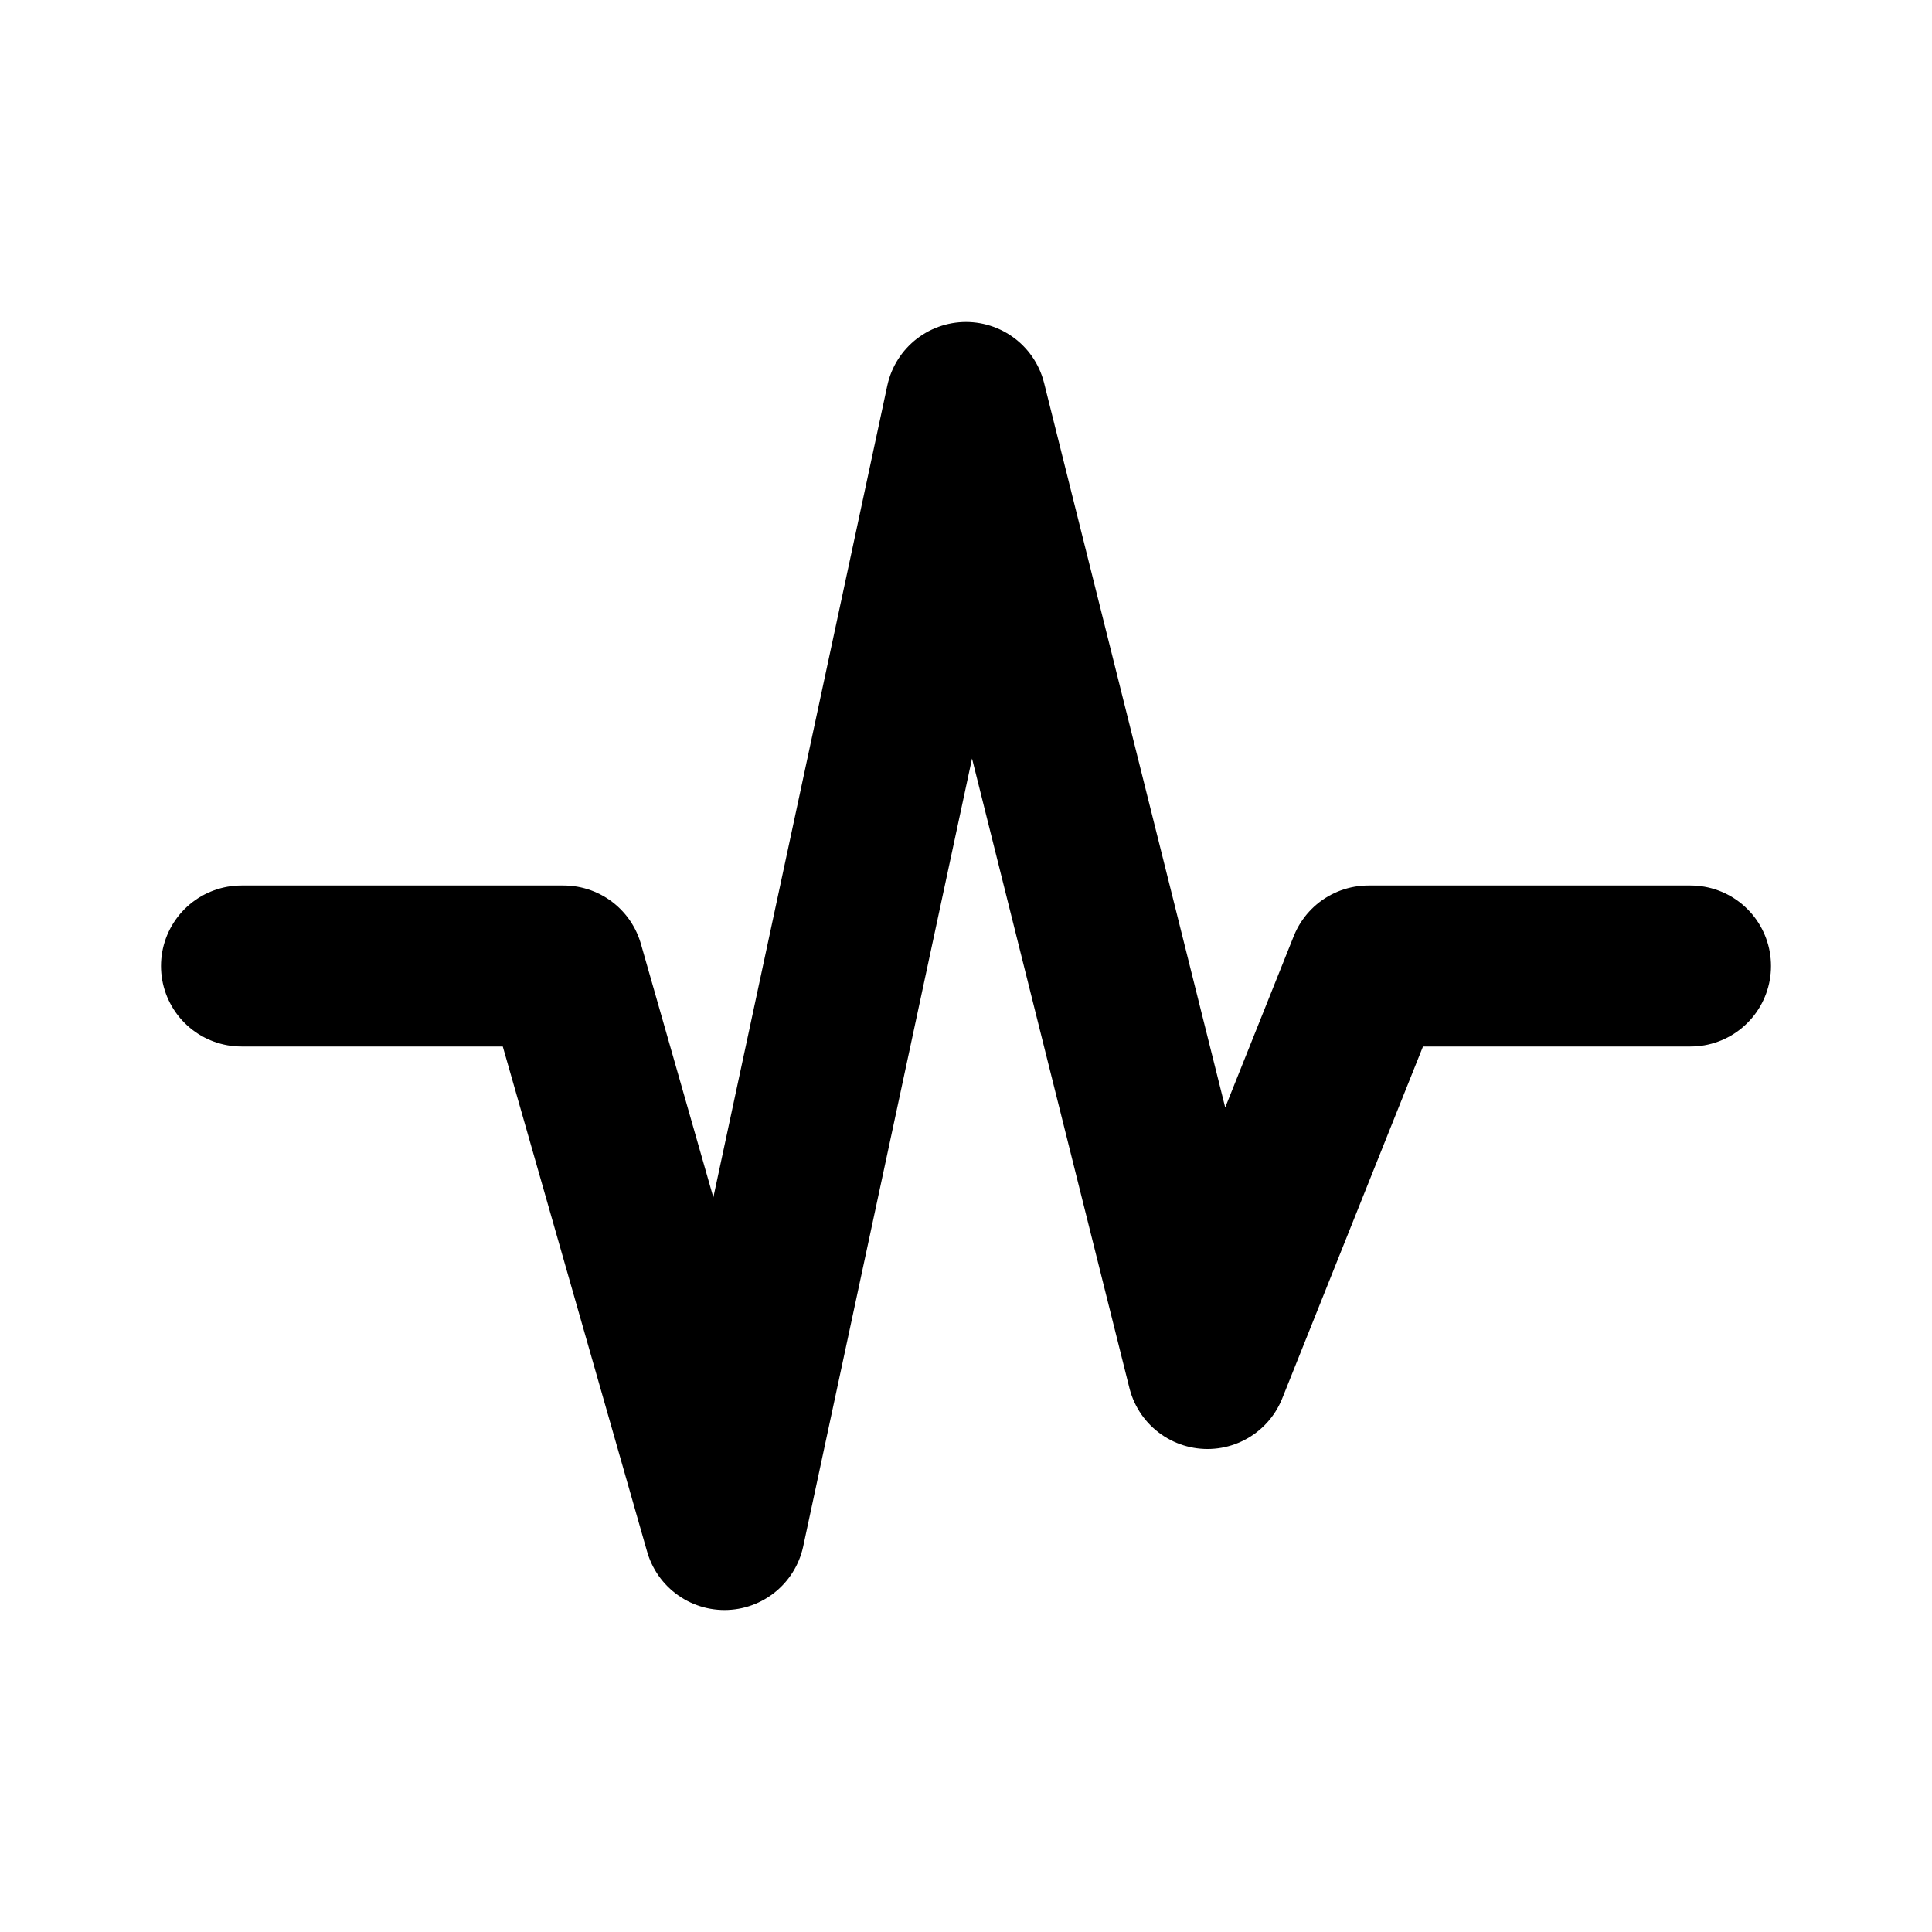
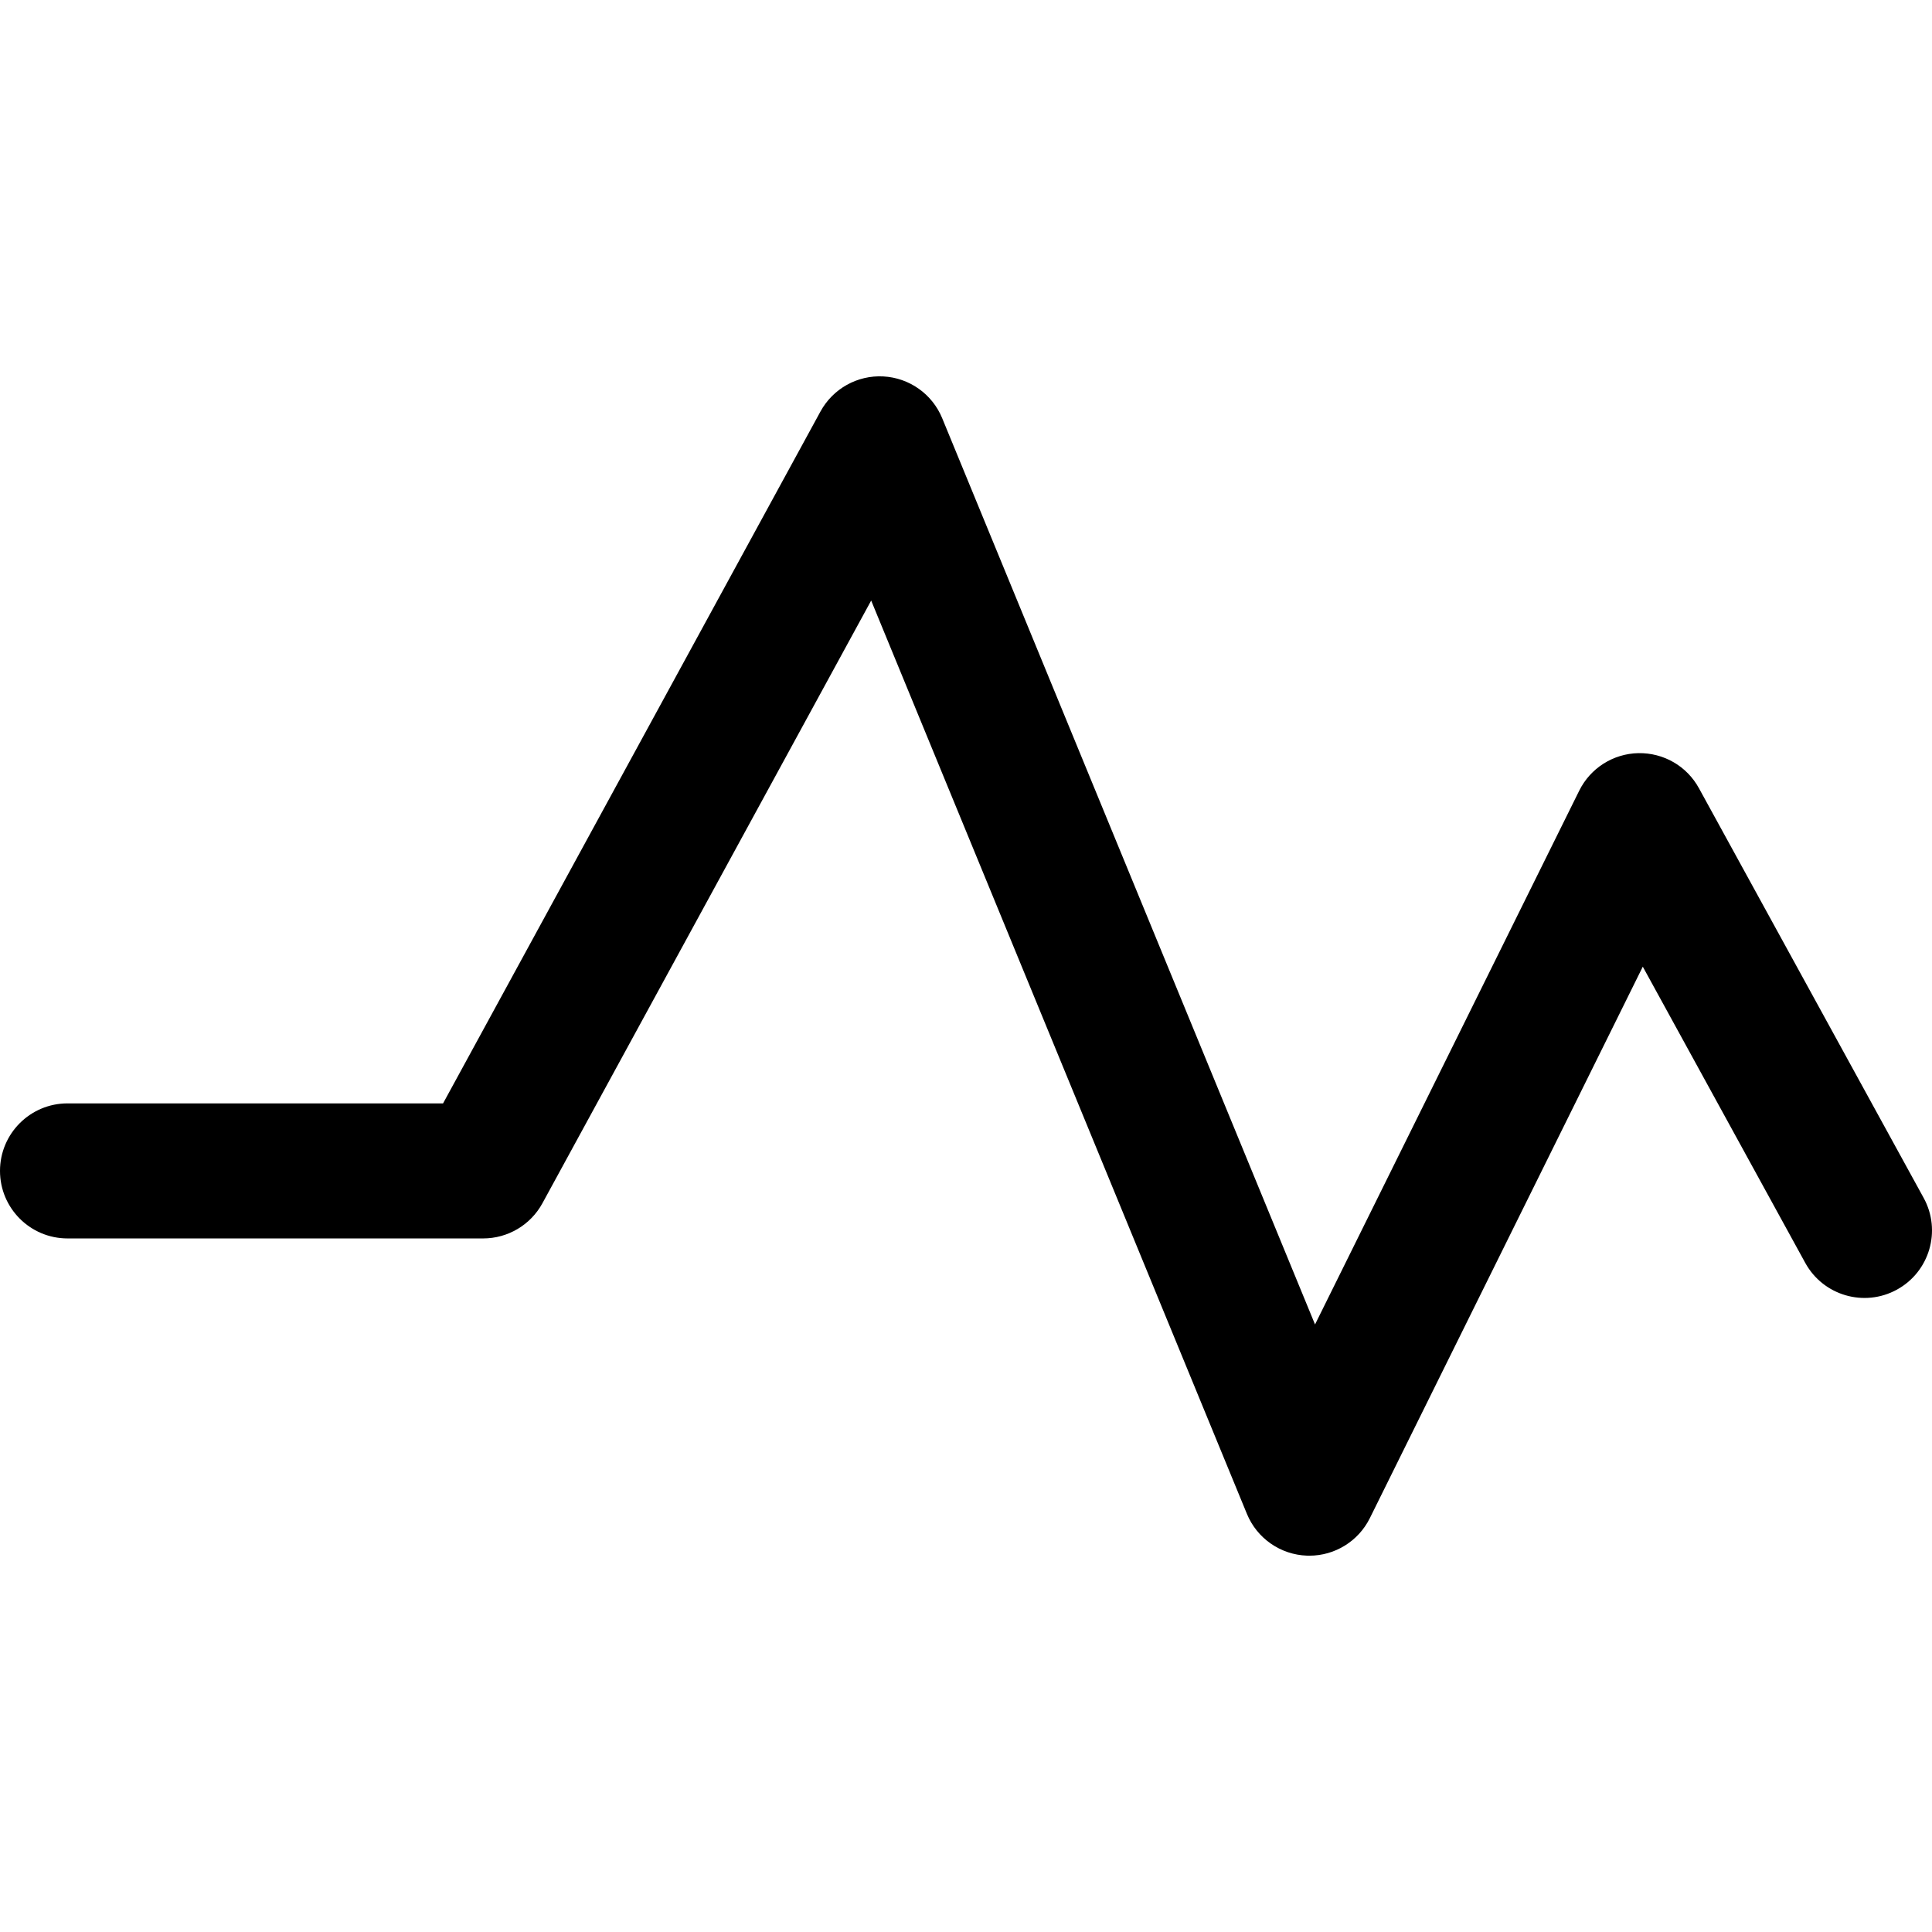
- <svg xmlns="http://www.w3.org/2000/svg" width="800px" height="800px" viewBox="0 0 24 24" fill="none">
-   <path d="M3 12H7L9 19L12 5L15 17L17 12H21" stroke="#000000" stroke-width="2" stroke-linecap="round" stroke-linejoin="round" />
+ <svg xmlns="http://www.w3.org/2000/svg" fill="#000000" height="800px" width="800px" version="1.1" id="Capa_1" viewBox="0 0 214.591 214.591" xml:space="preserve">
+   <path d="M213.666,133.057l-24.963-45.512c-1.343-2.449-3.911-3.94-6.733-3.892c-2.794,0.059-5.324,1.666-6.564,4.172l-29.343,59.285  L104.649,46.446c-1.1-2.674-3.64-4.477-6.527-4.635c-2.886-0.16-5.608,1.358-6.993,3.898l-41.917,76.846H7.5  c-4.142,0-7.5,3.358-7.5,7.5c0,4.143,3.358,7.5,7.5,7.5h46.164c2.745,0,5.27-1.499,6.584-3.908l36.515-66.942l41.733,101.441  c1.121,2.725,3.732,4.54,6.676,4.643c0.087,0.003,0.174,0.004,0.261,0.004c2.843,0,5.453-1.611,6.72-4.173l30.315-61.249  l18.046,32.901c1.992,3.631,6.549,4.962,10.183,2.969C214.328,141.248,215.658,136.689,213.666,133.057z" />
</svg>
